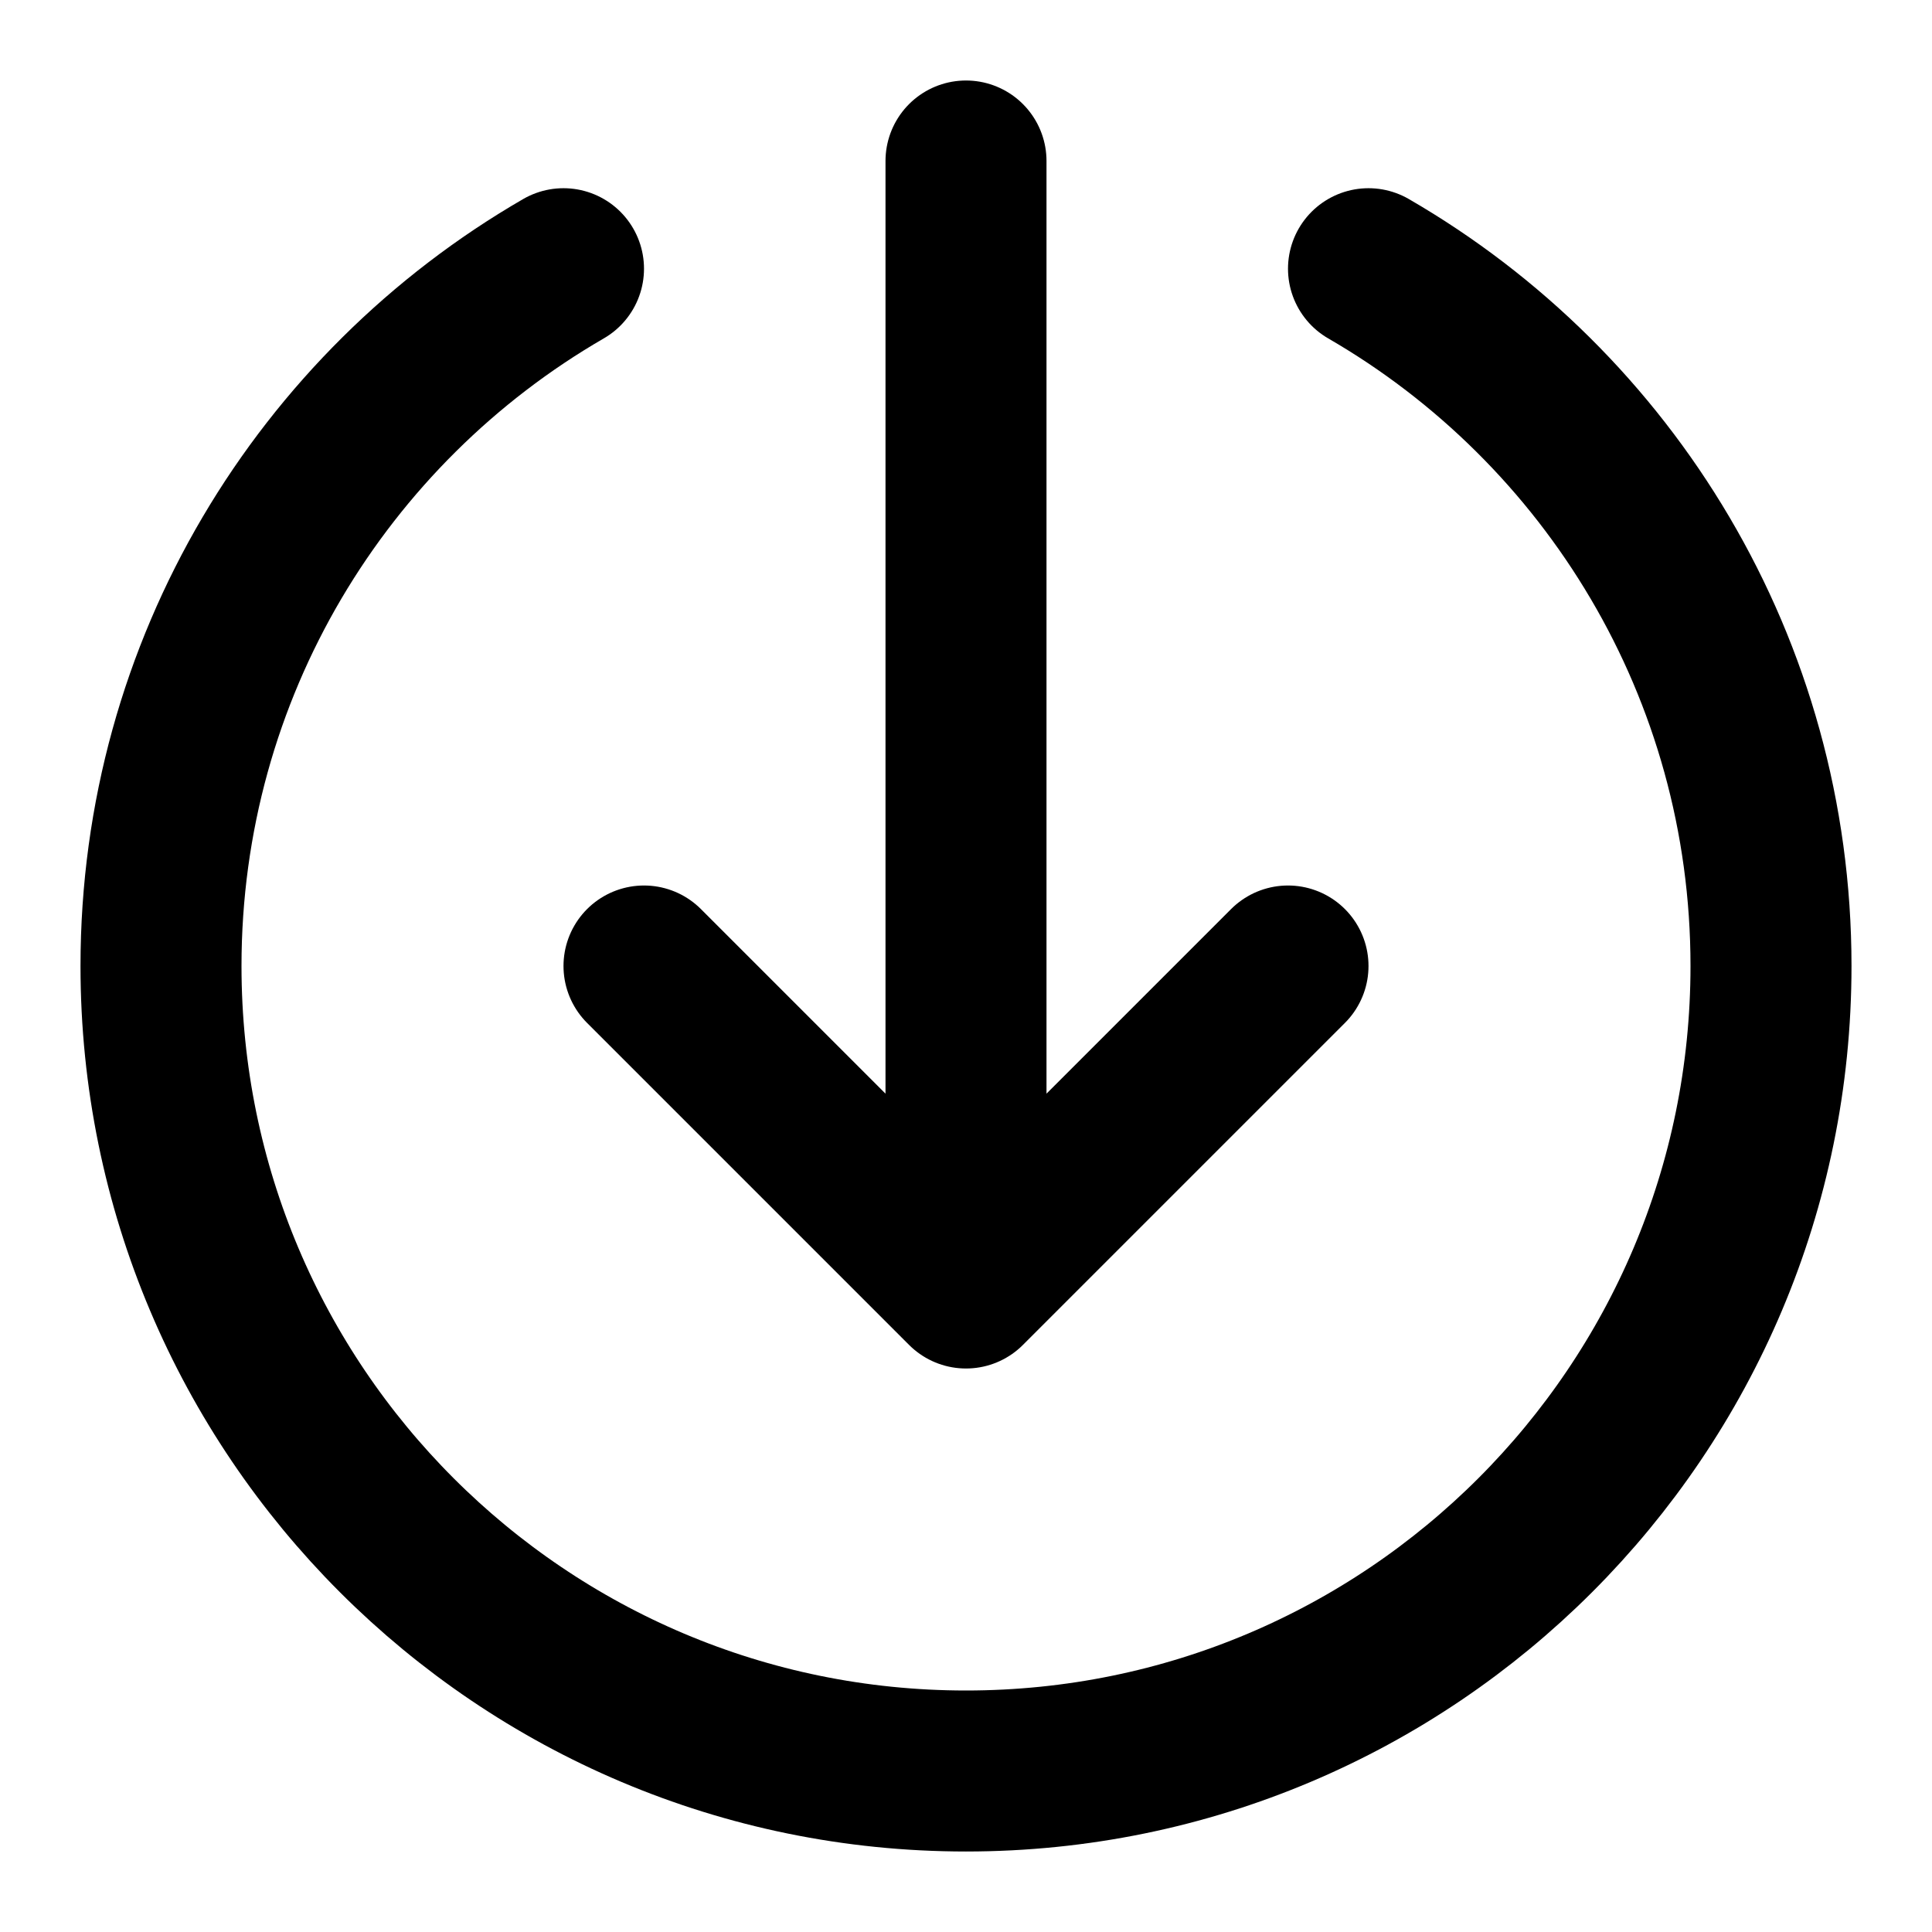
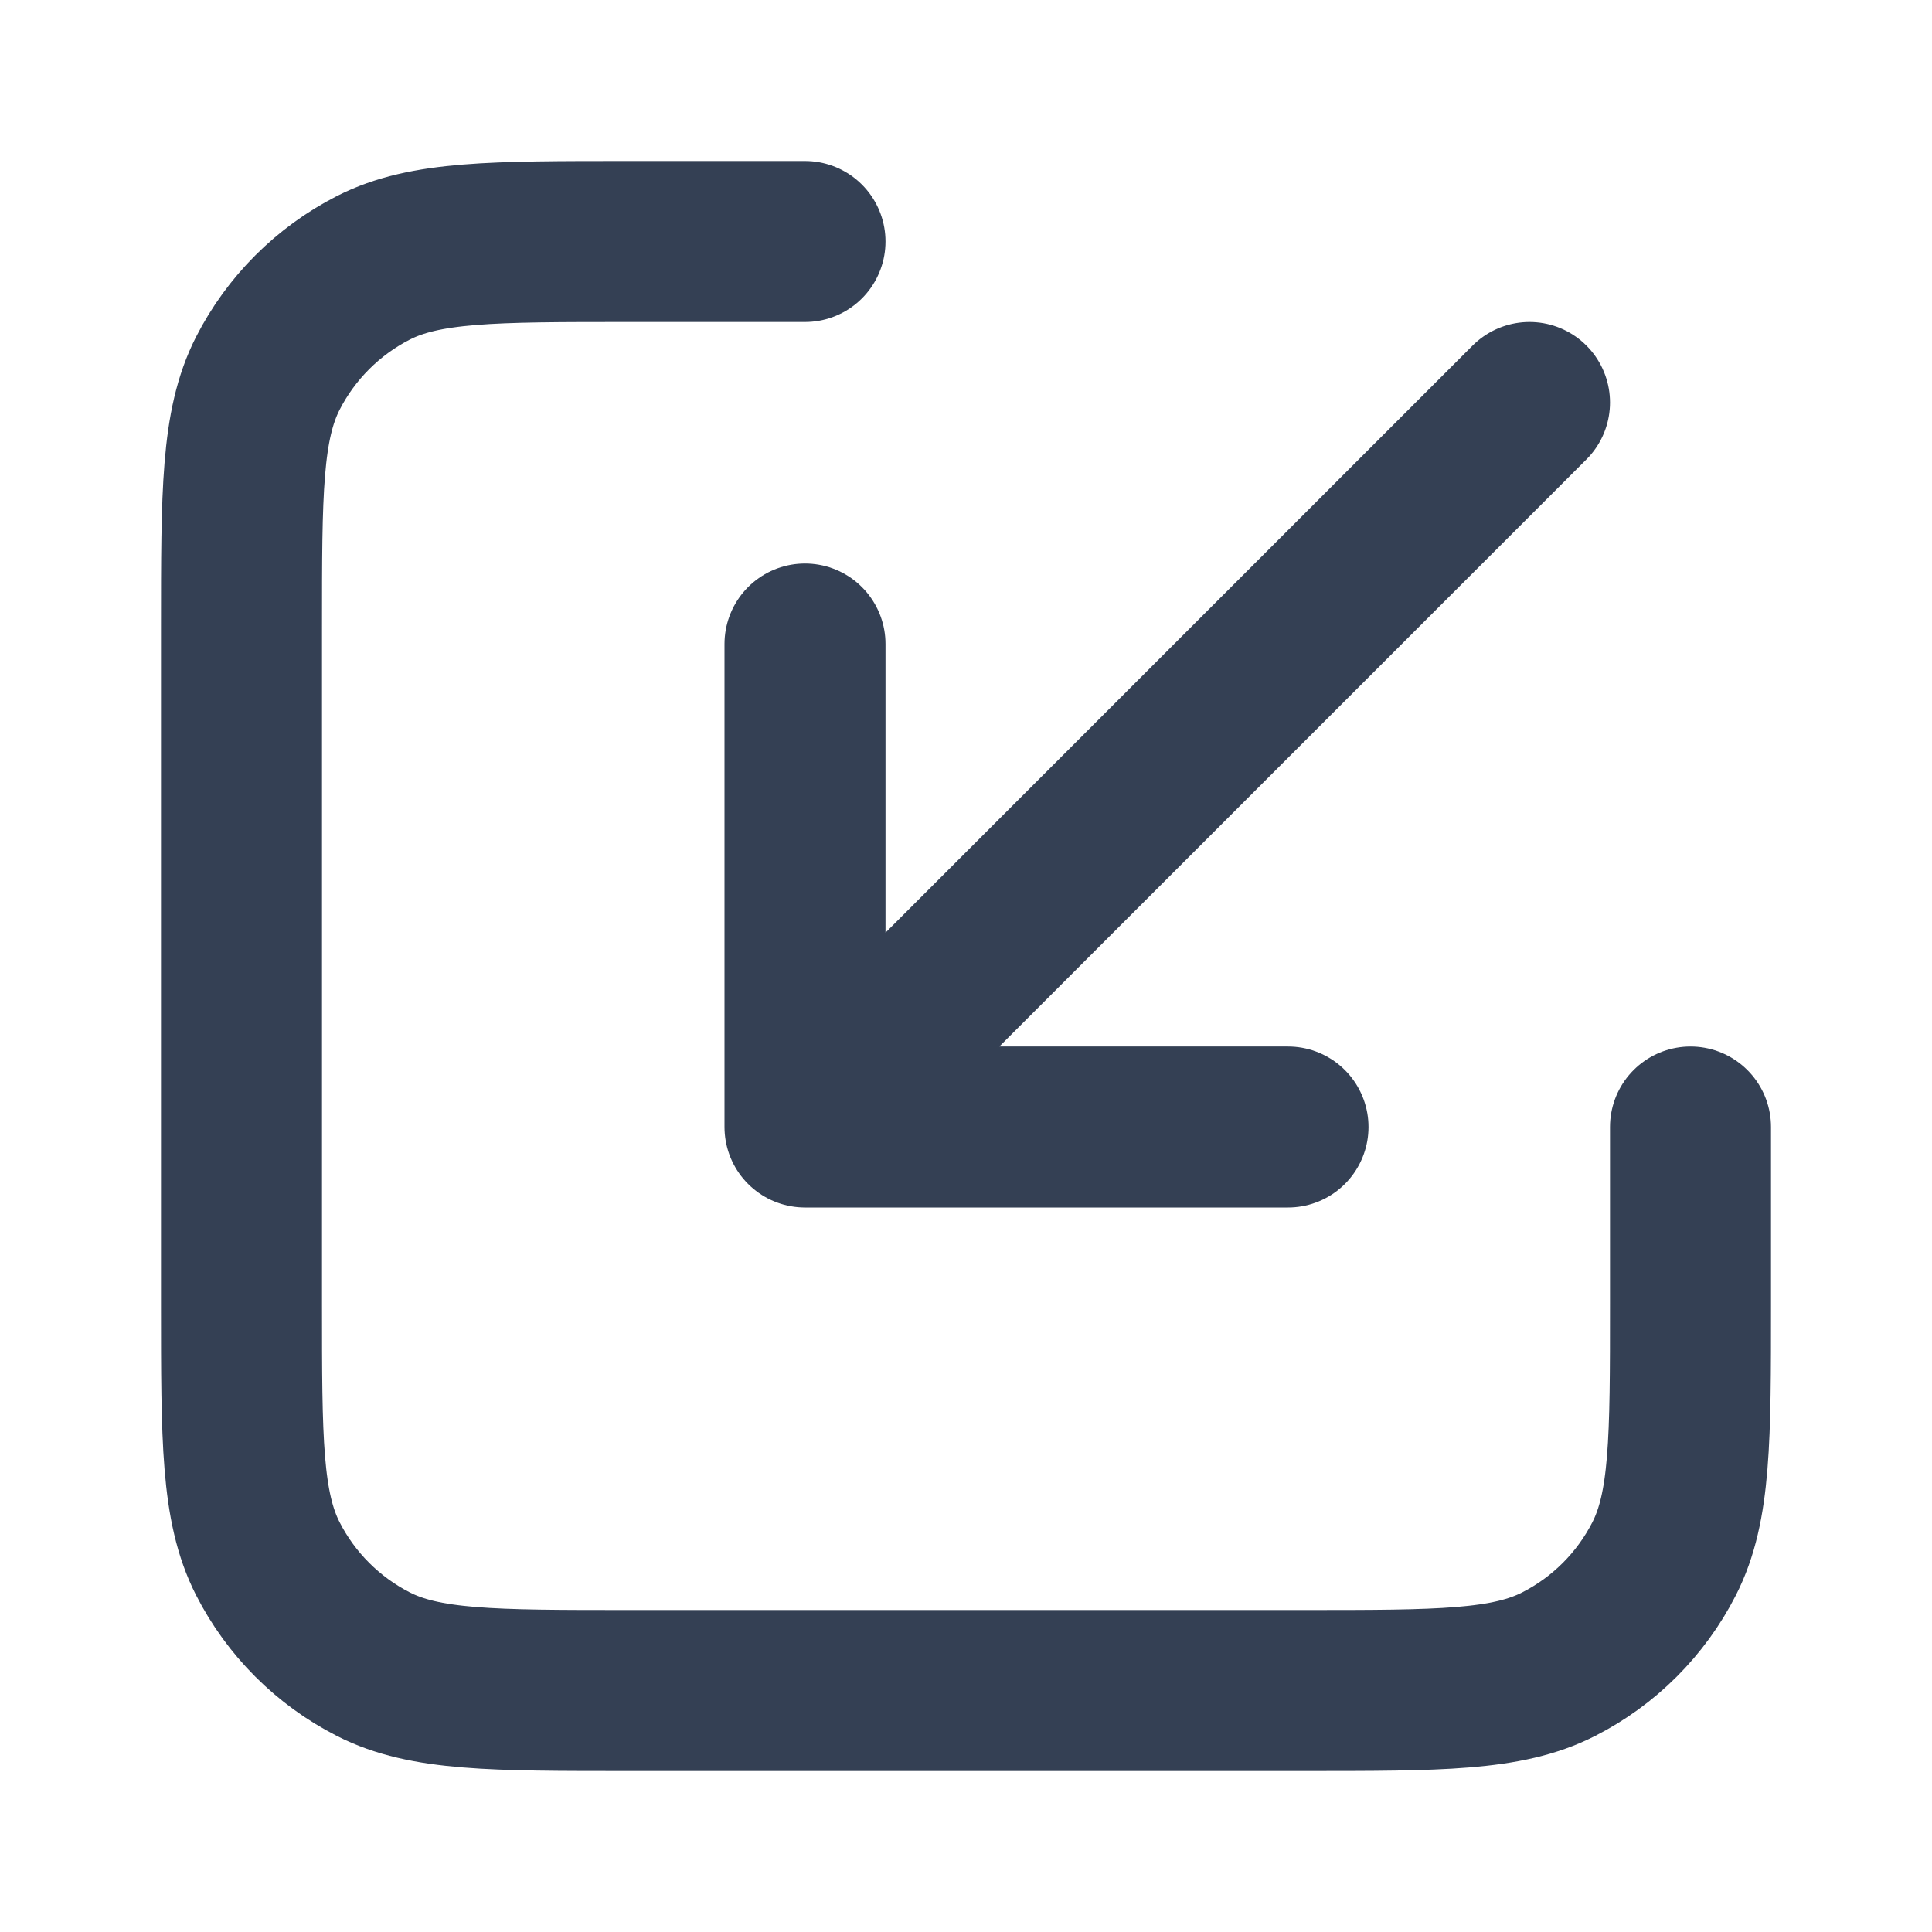
<svg xmlns="http://www.w3.org/2000/svg" viewBox="0 0 24 24" fill="none">
-   <path d="M17 3.338C19.989 5.067 22 8.299 22 12C22 17.523 17.523 22 12 22C6.477 22 2 17.523 2 12C2 8.299 4.011 5.067 7 3.338M8 12L12 16M12 16L16 12M12 16V2" stroke="currentColor" stroke-width="2" stroke-linecap="round" stroke-linejoin="round" />
+   <path d="M10 3H7.8C6.12 3 5.28 3 4.638 3.327C4.074 3.615 3.615 4.074 3.327 4.638C3 5.28 3 6.12 3 7.8V16.2C3 17.88 3 18.72 3.327 19.362C3.615 19.927 4.074 20.385 4.638 20.673C5.28 21 6.12 21 7.8 21H16.2C17.88 21 18.72 21 19.362 20.673C19.927 20.385 20.385 19.927 20.673 19.362C21 18.72 21 17.88 21 16.2V14M10 8V14M10 14L16 14M10 14L19 5" stroke="#344054" stroke-width="2" stroke-linecap="round" stroke-linejoin="round" />
</svg>
